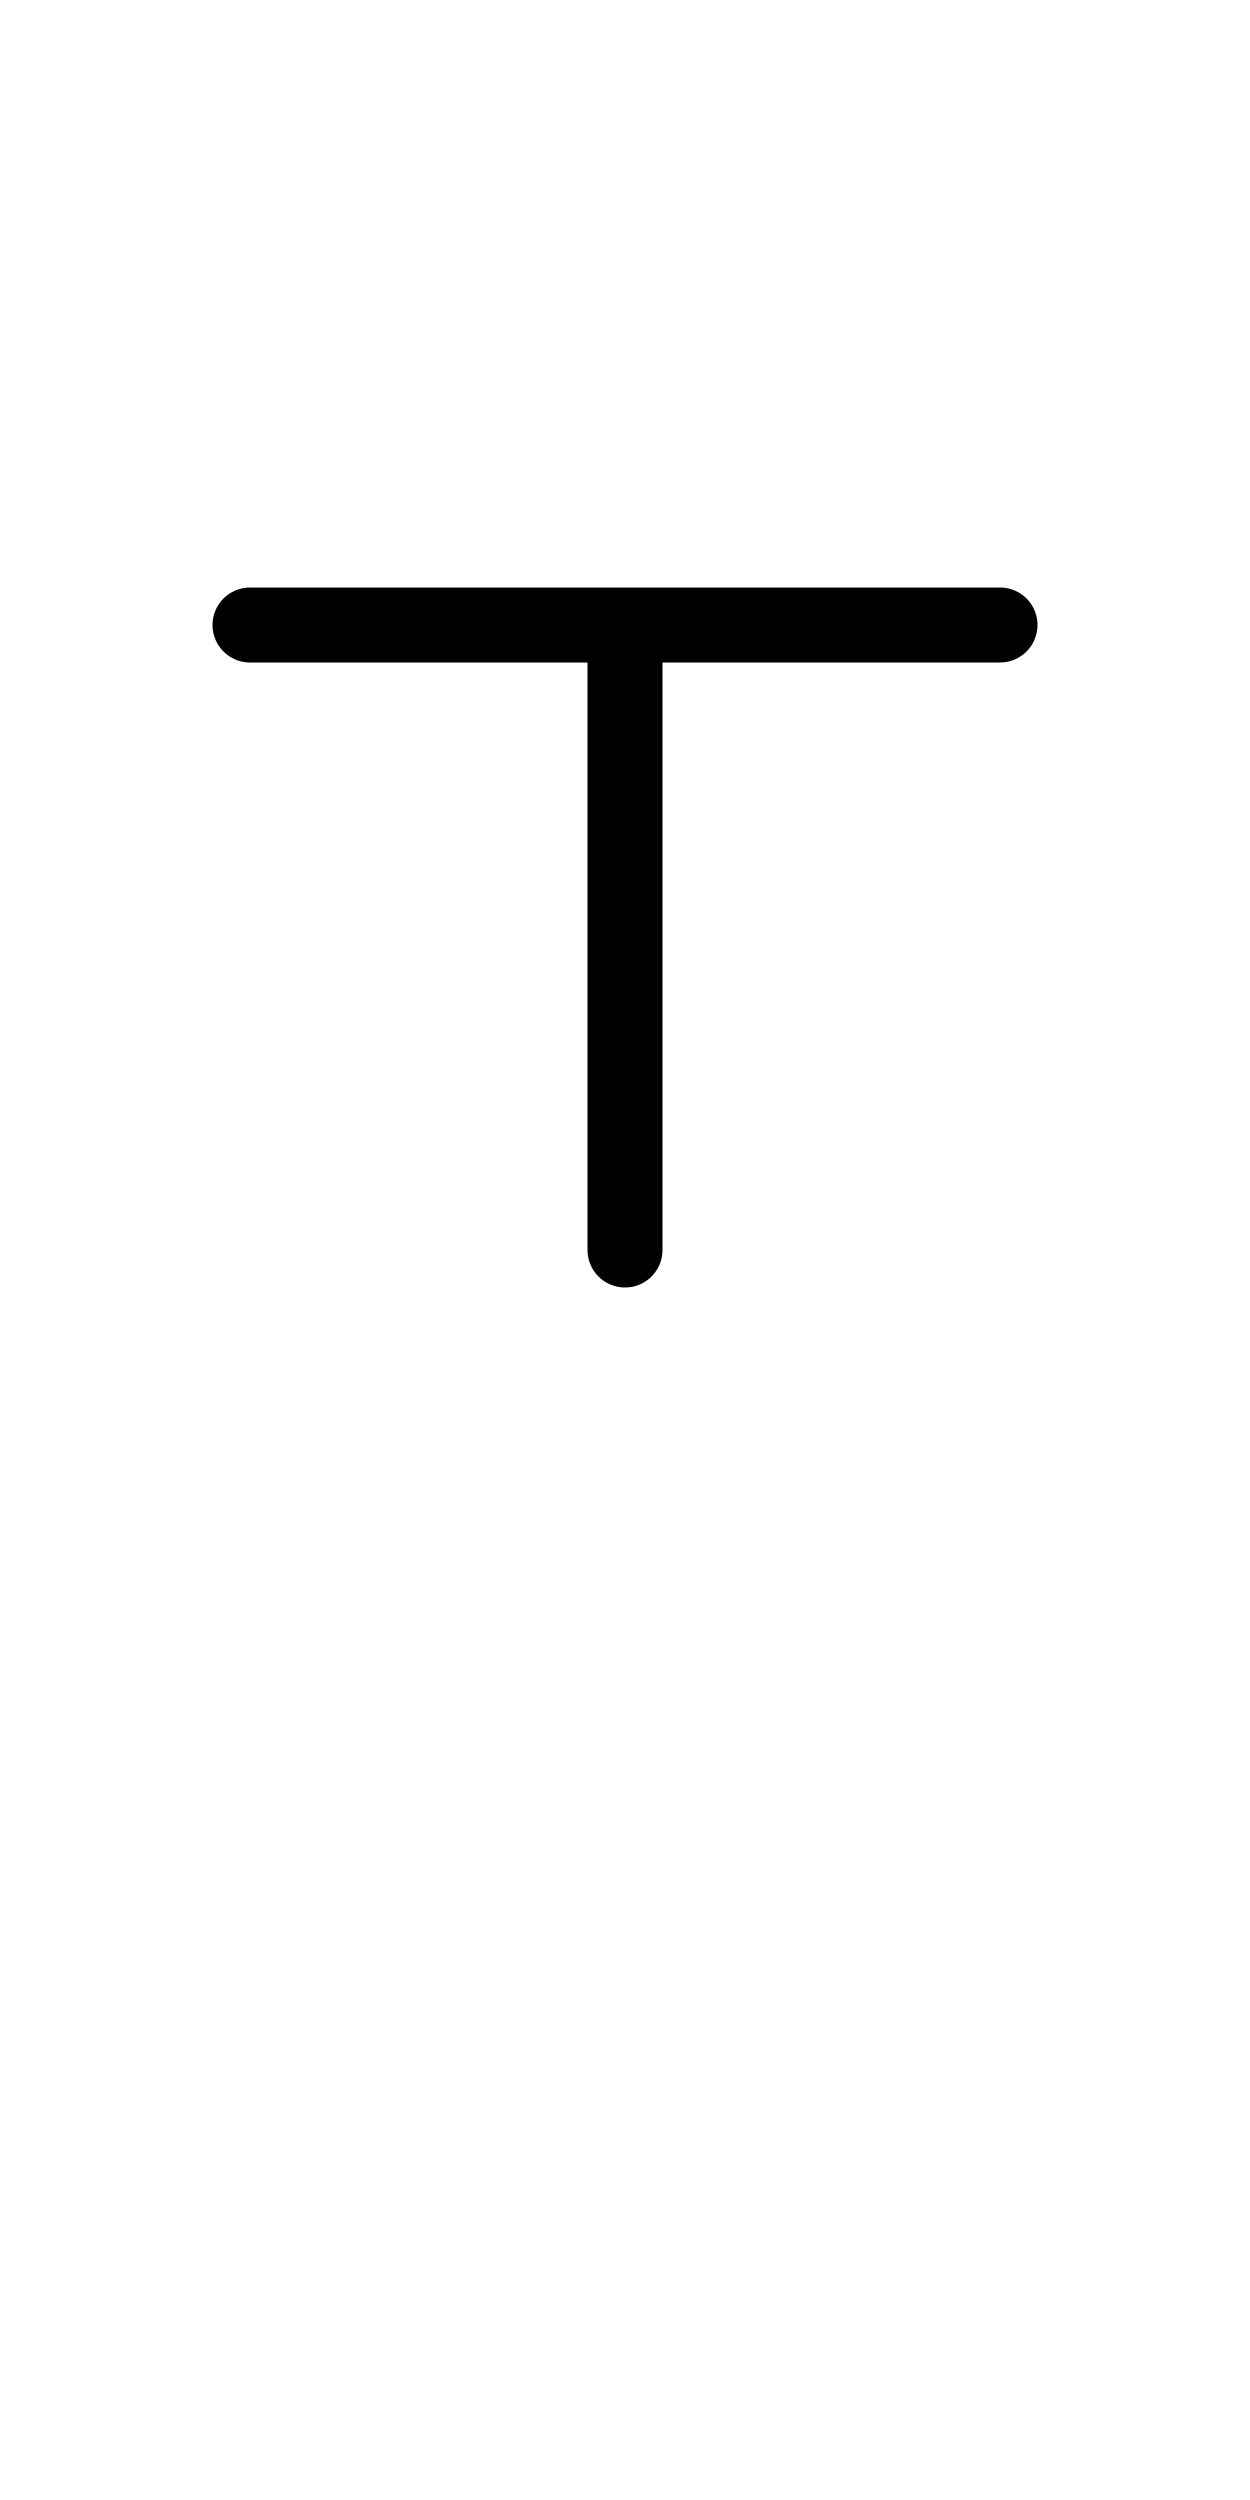
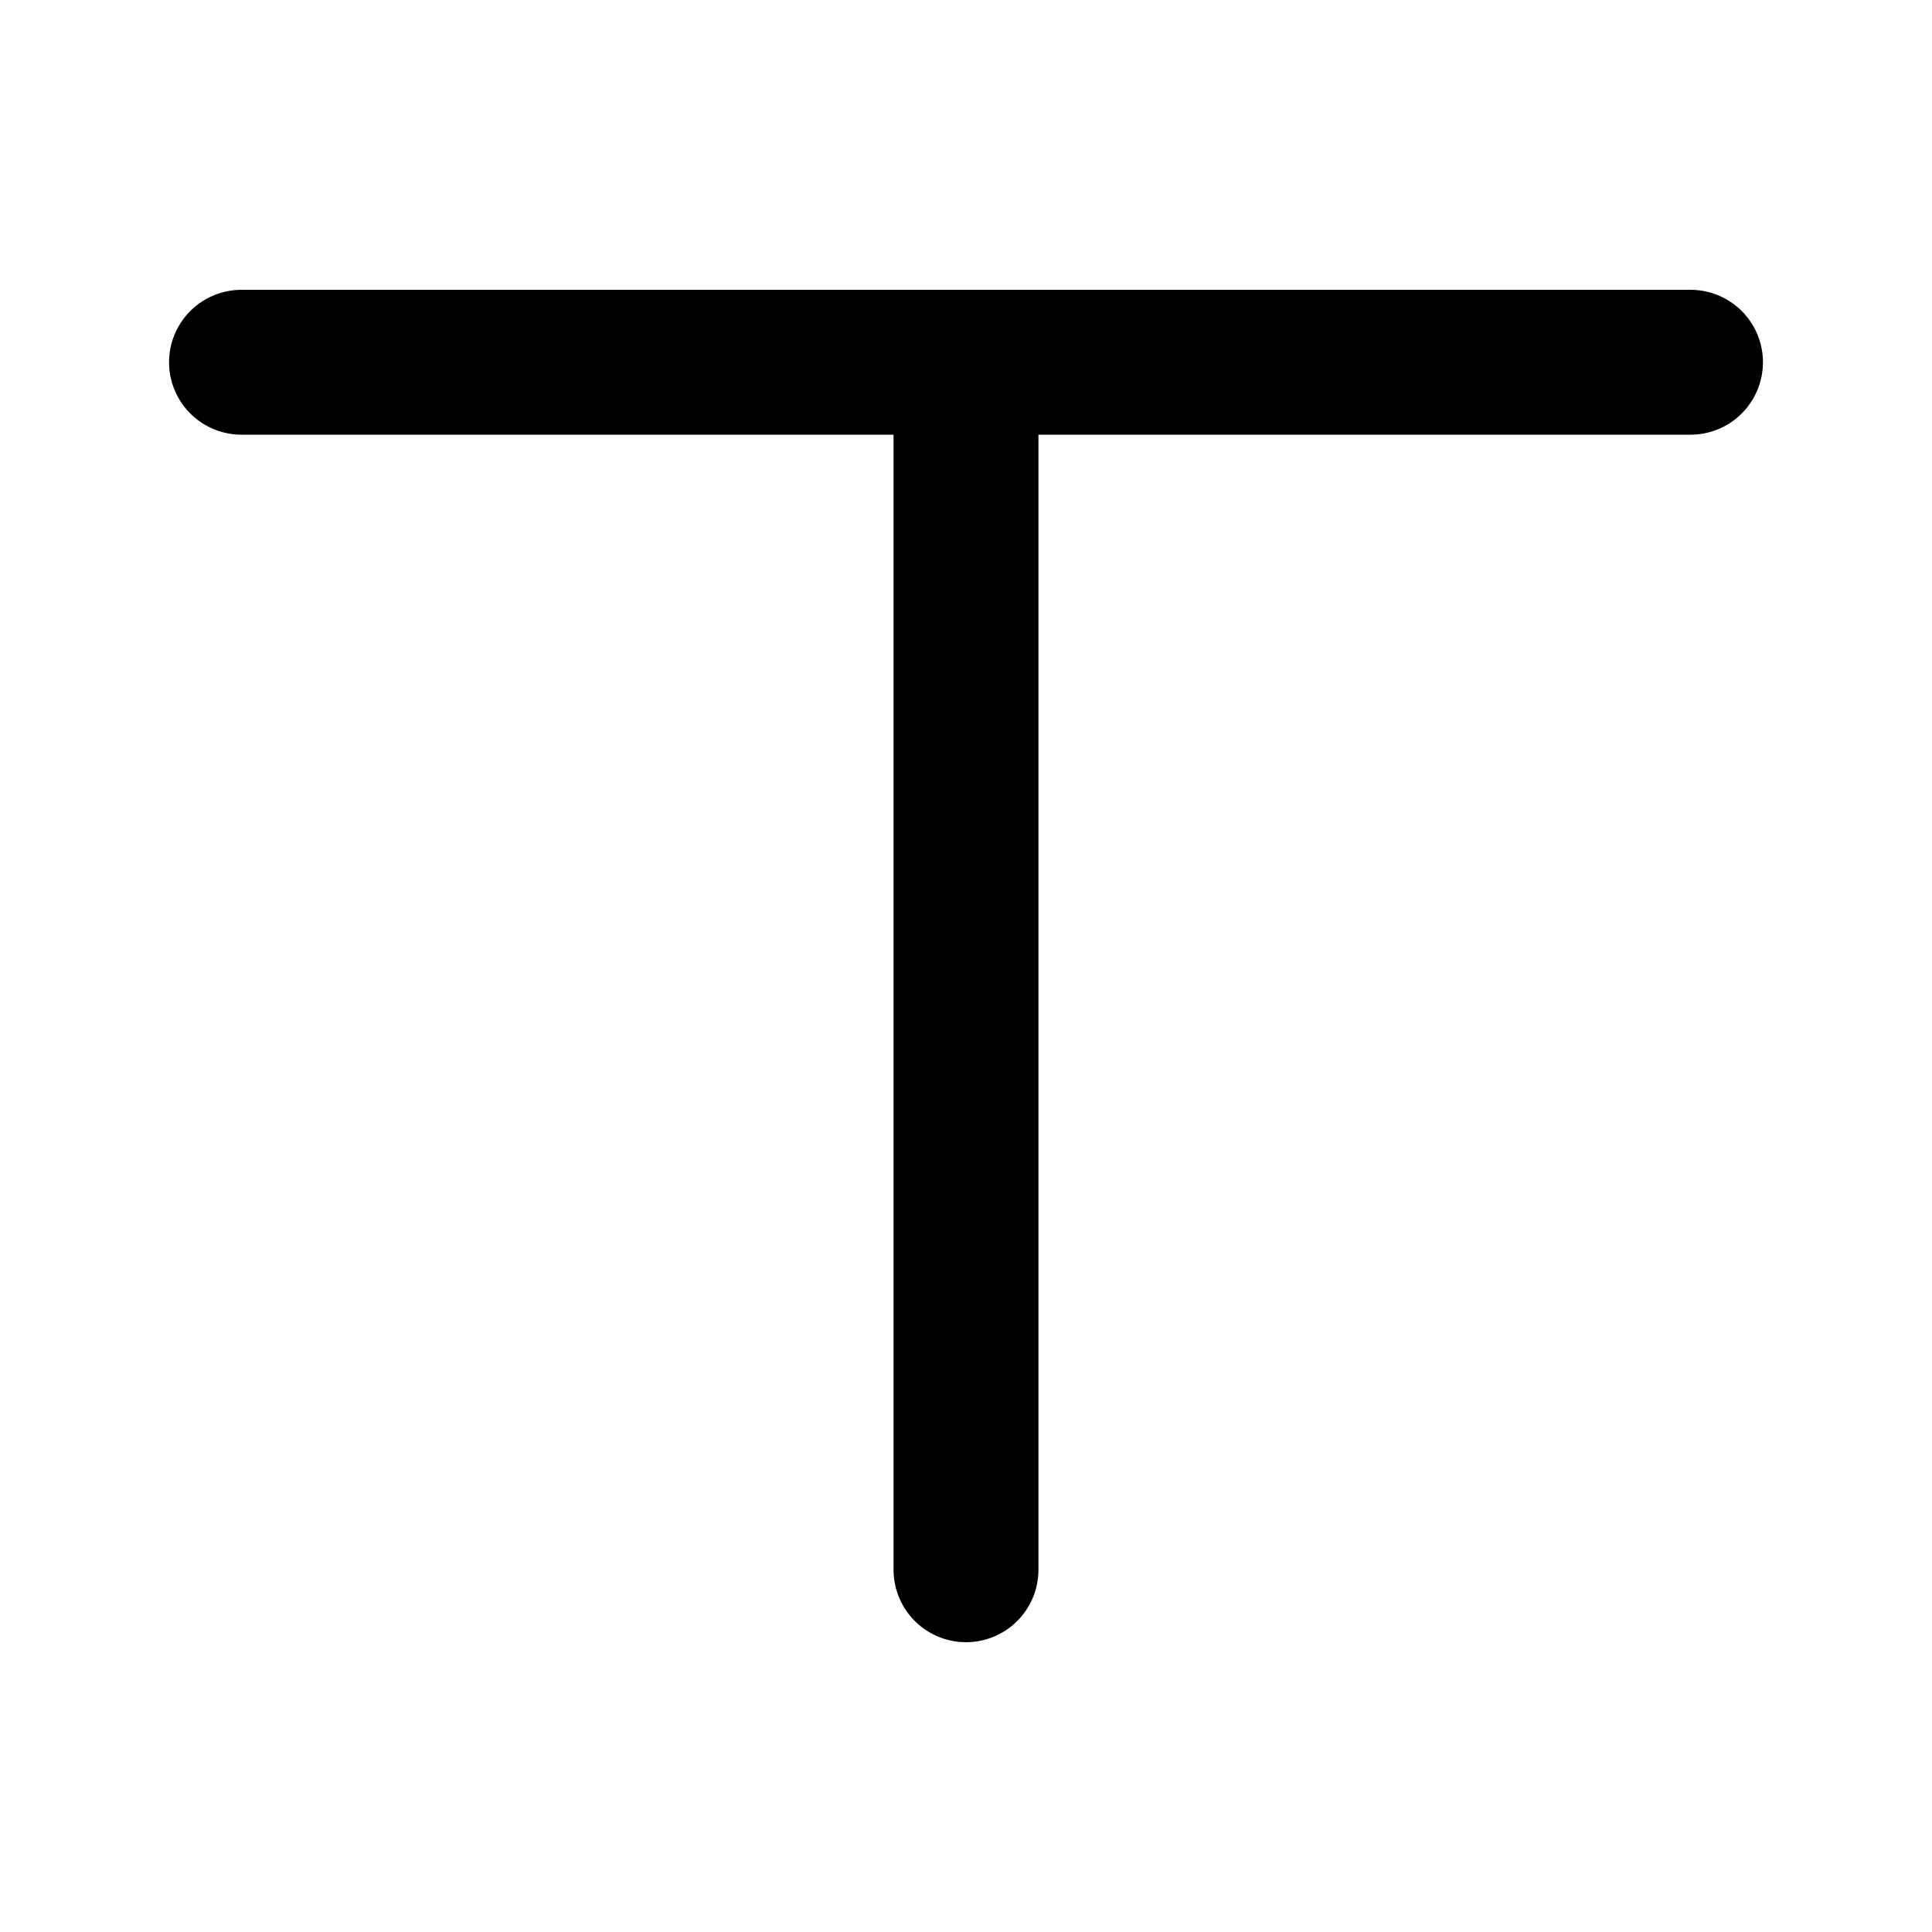
- <svg xmlns="http://www.w3.org/2000/svg" version="1.1" width="62.5" height="125" id="svg2" xml:space="preserve">
+ <svg xmlns="http://www.w3.org/2000/svg" version="1.1" width="50" height="50" id="svg2" xml:space="preserve">
  <defs id="defs6" />
-   <g transform="matrix(1.25,0,0,-1.25,0,125)" id="g10">
-     <g transform="translate(25,50)" id="g12">
+   <g transform="matrix(1.25,0,0,-1.25,0,50)" id="g10">
+     <g transform="translate(20,7.5)" id="g12">
      <path d="M 0,0 0,24" id="path14" style="fill:none;stroke:#000000;stroke-width:3;stroke-linecap:round;stroke-linejoin:round;stroke-miterlimit:4;stroke-opacity:1;stroke-dasharray:none" />
    </g>
-     <g transform="translate(10,75)" id="g16">
+     <g transform="translate(5,32.5)" id="g16">
      <path d="M 0,0 30,0" id="path18" style="fill:none;stroke:#000000;stroke-width:3;stroke-linecap:round;stroke-linejoin:round;stroke-miterlimit:4;stroke-opacity:1;stroke-dasharray:none" />
    </g>
  </g>
</svg>
